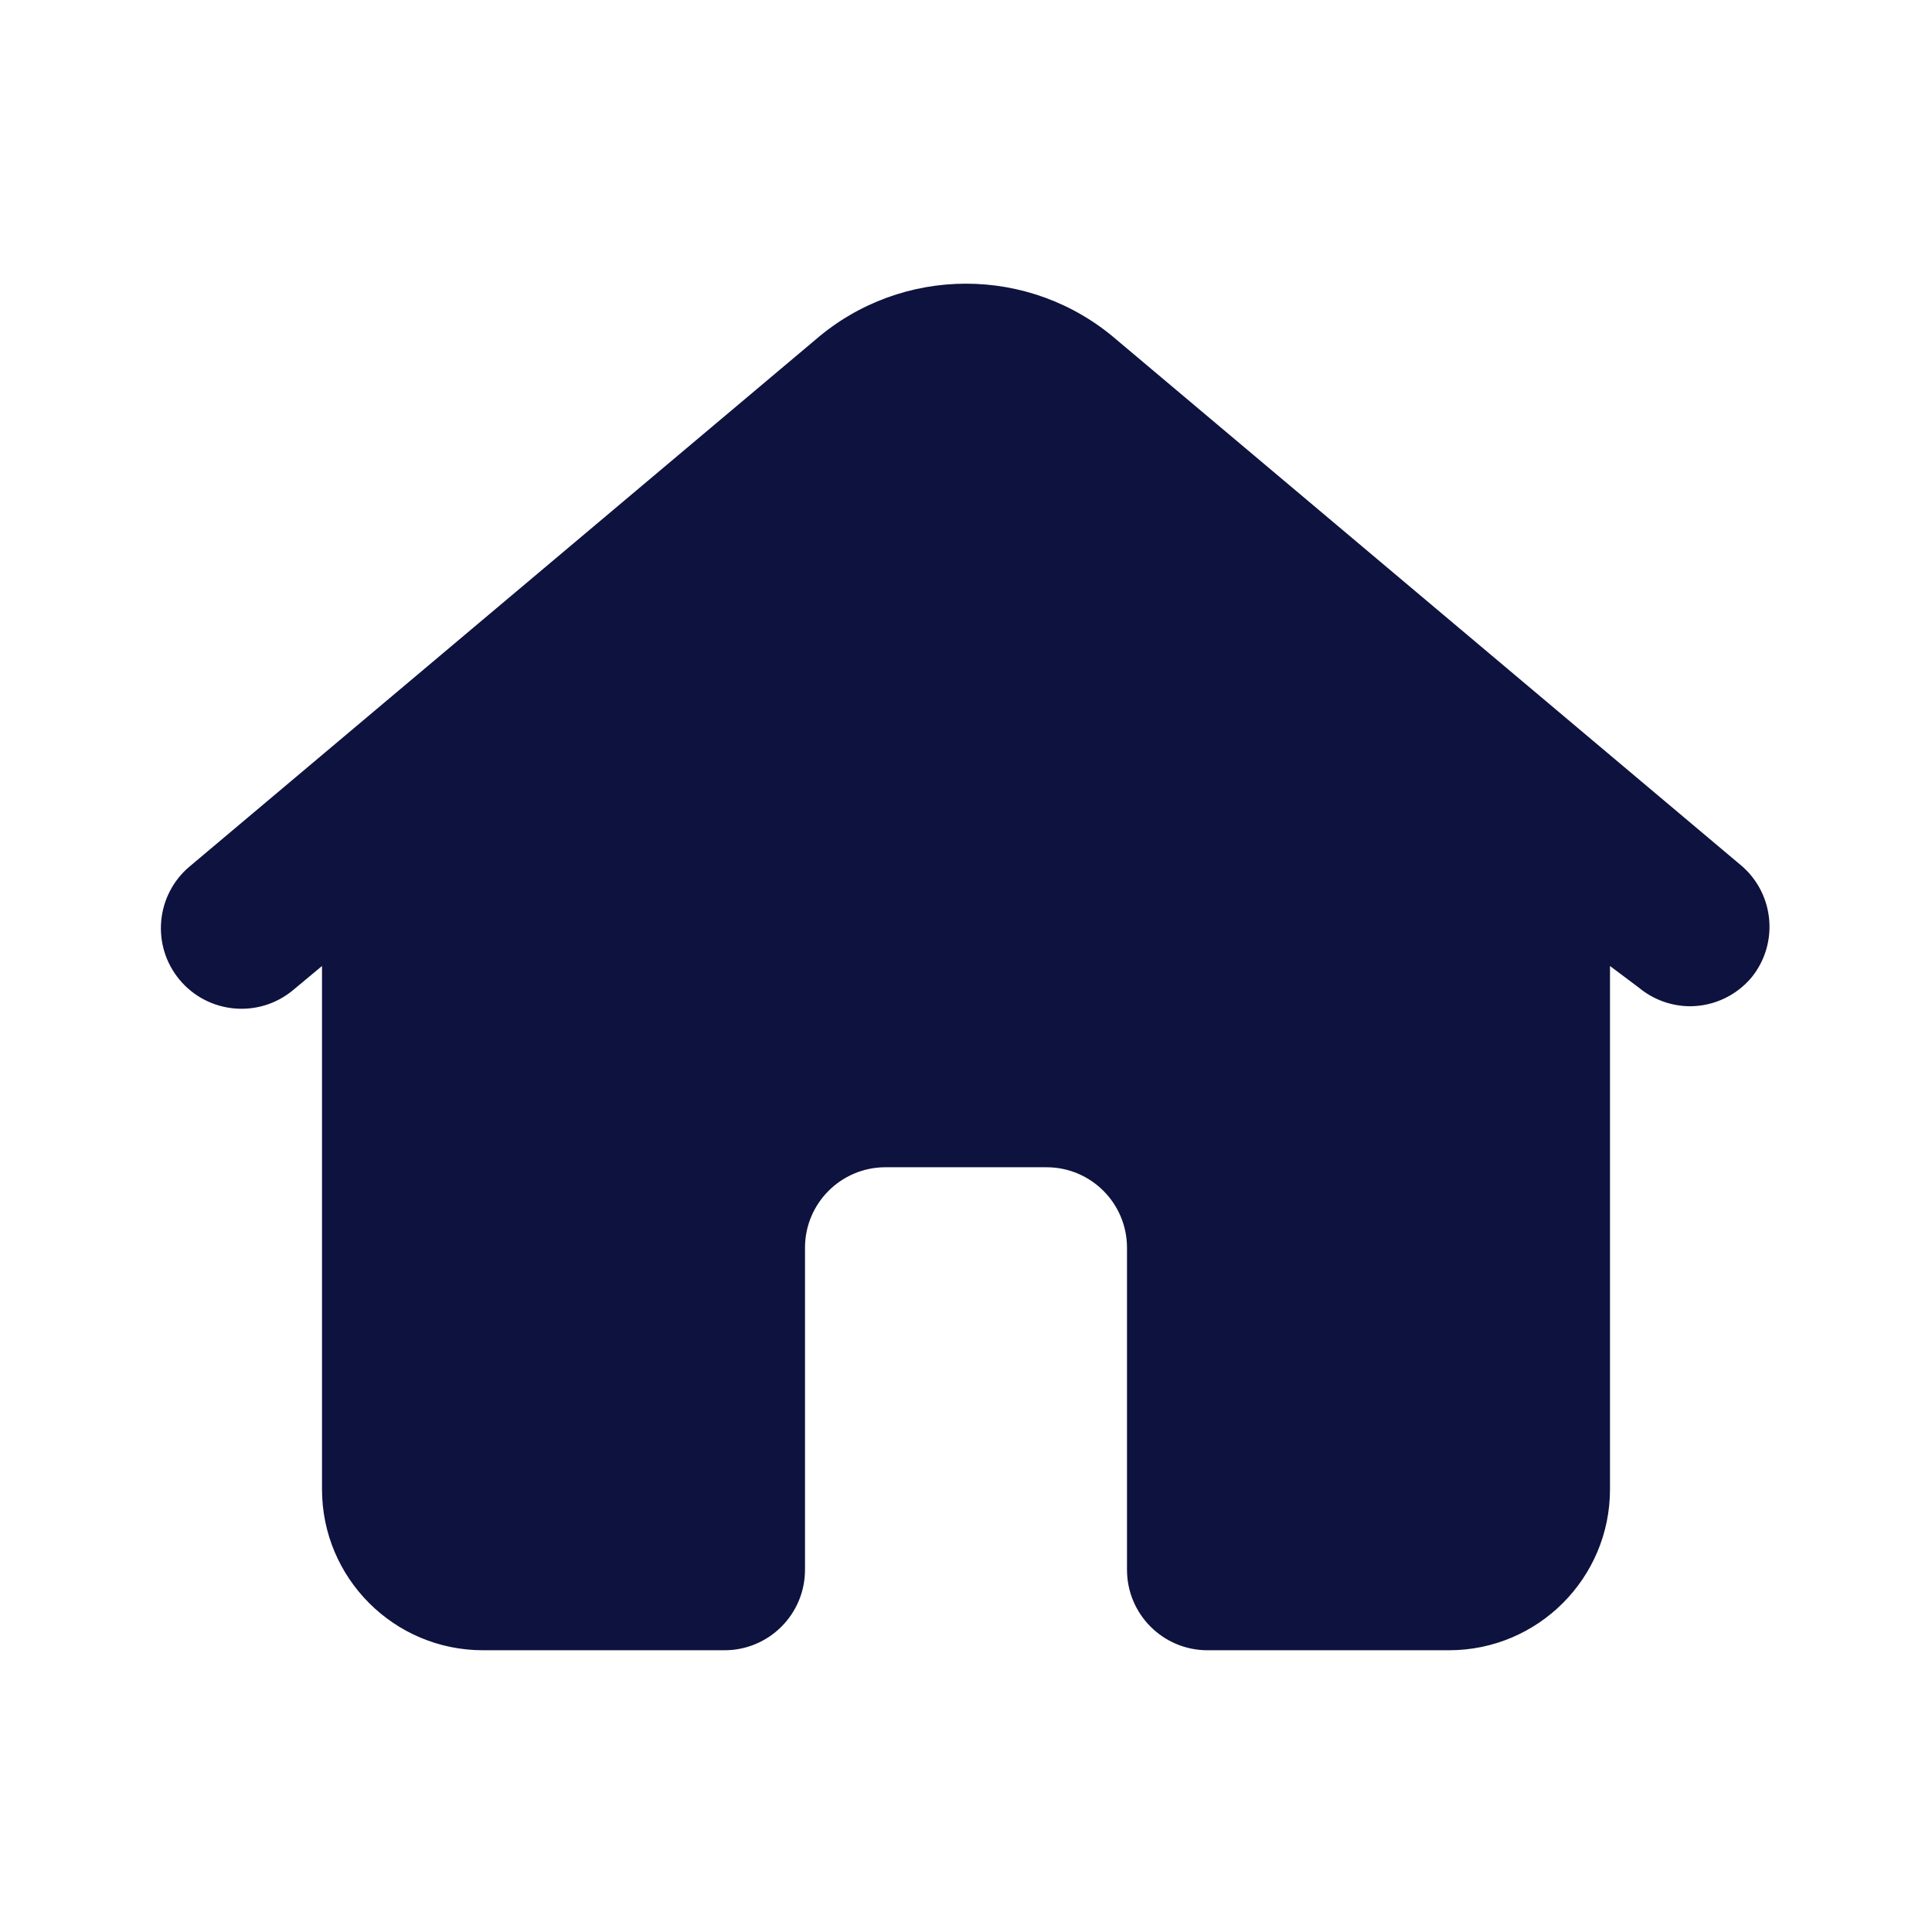
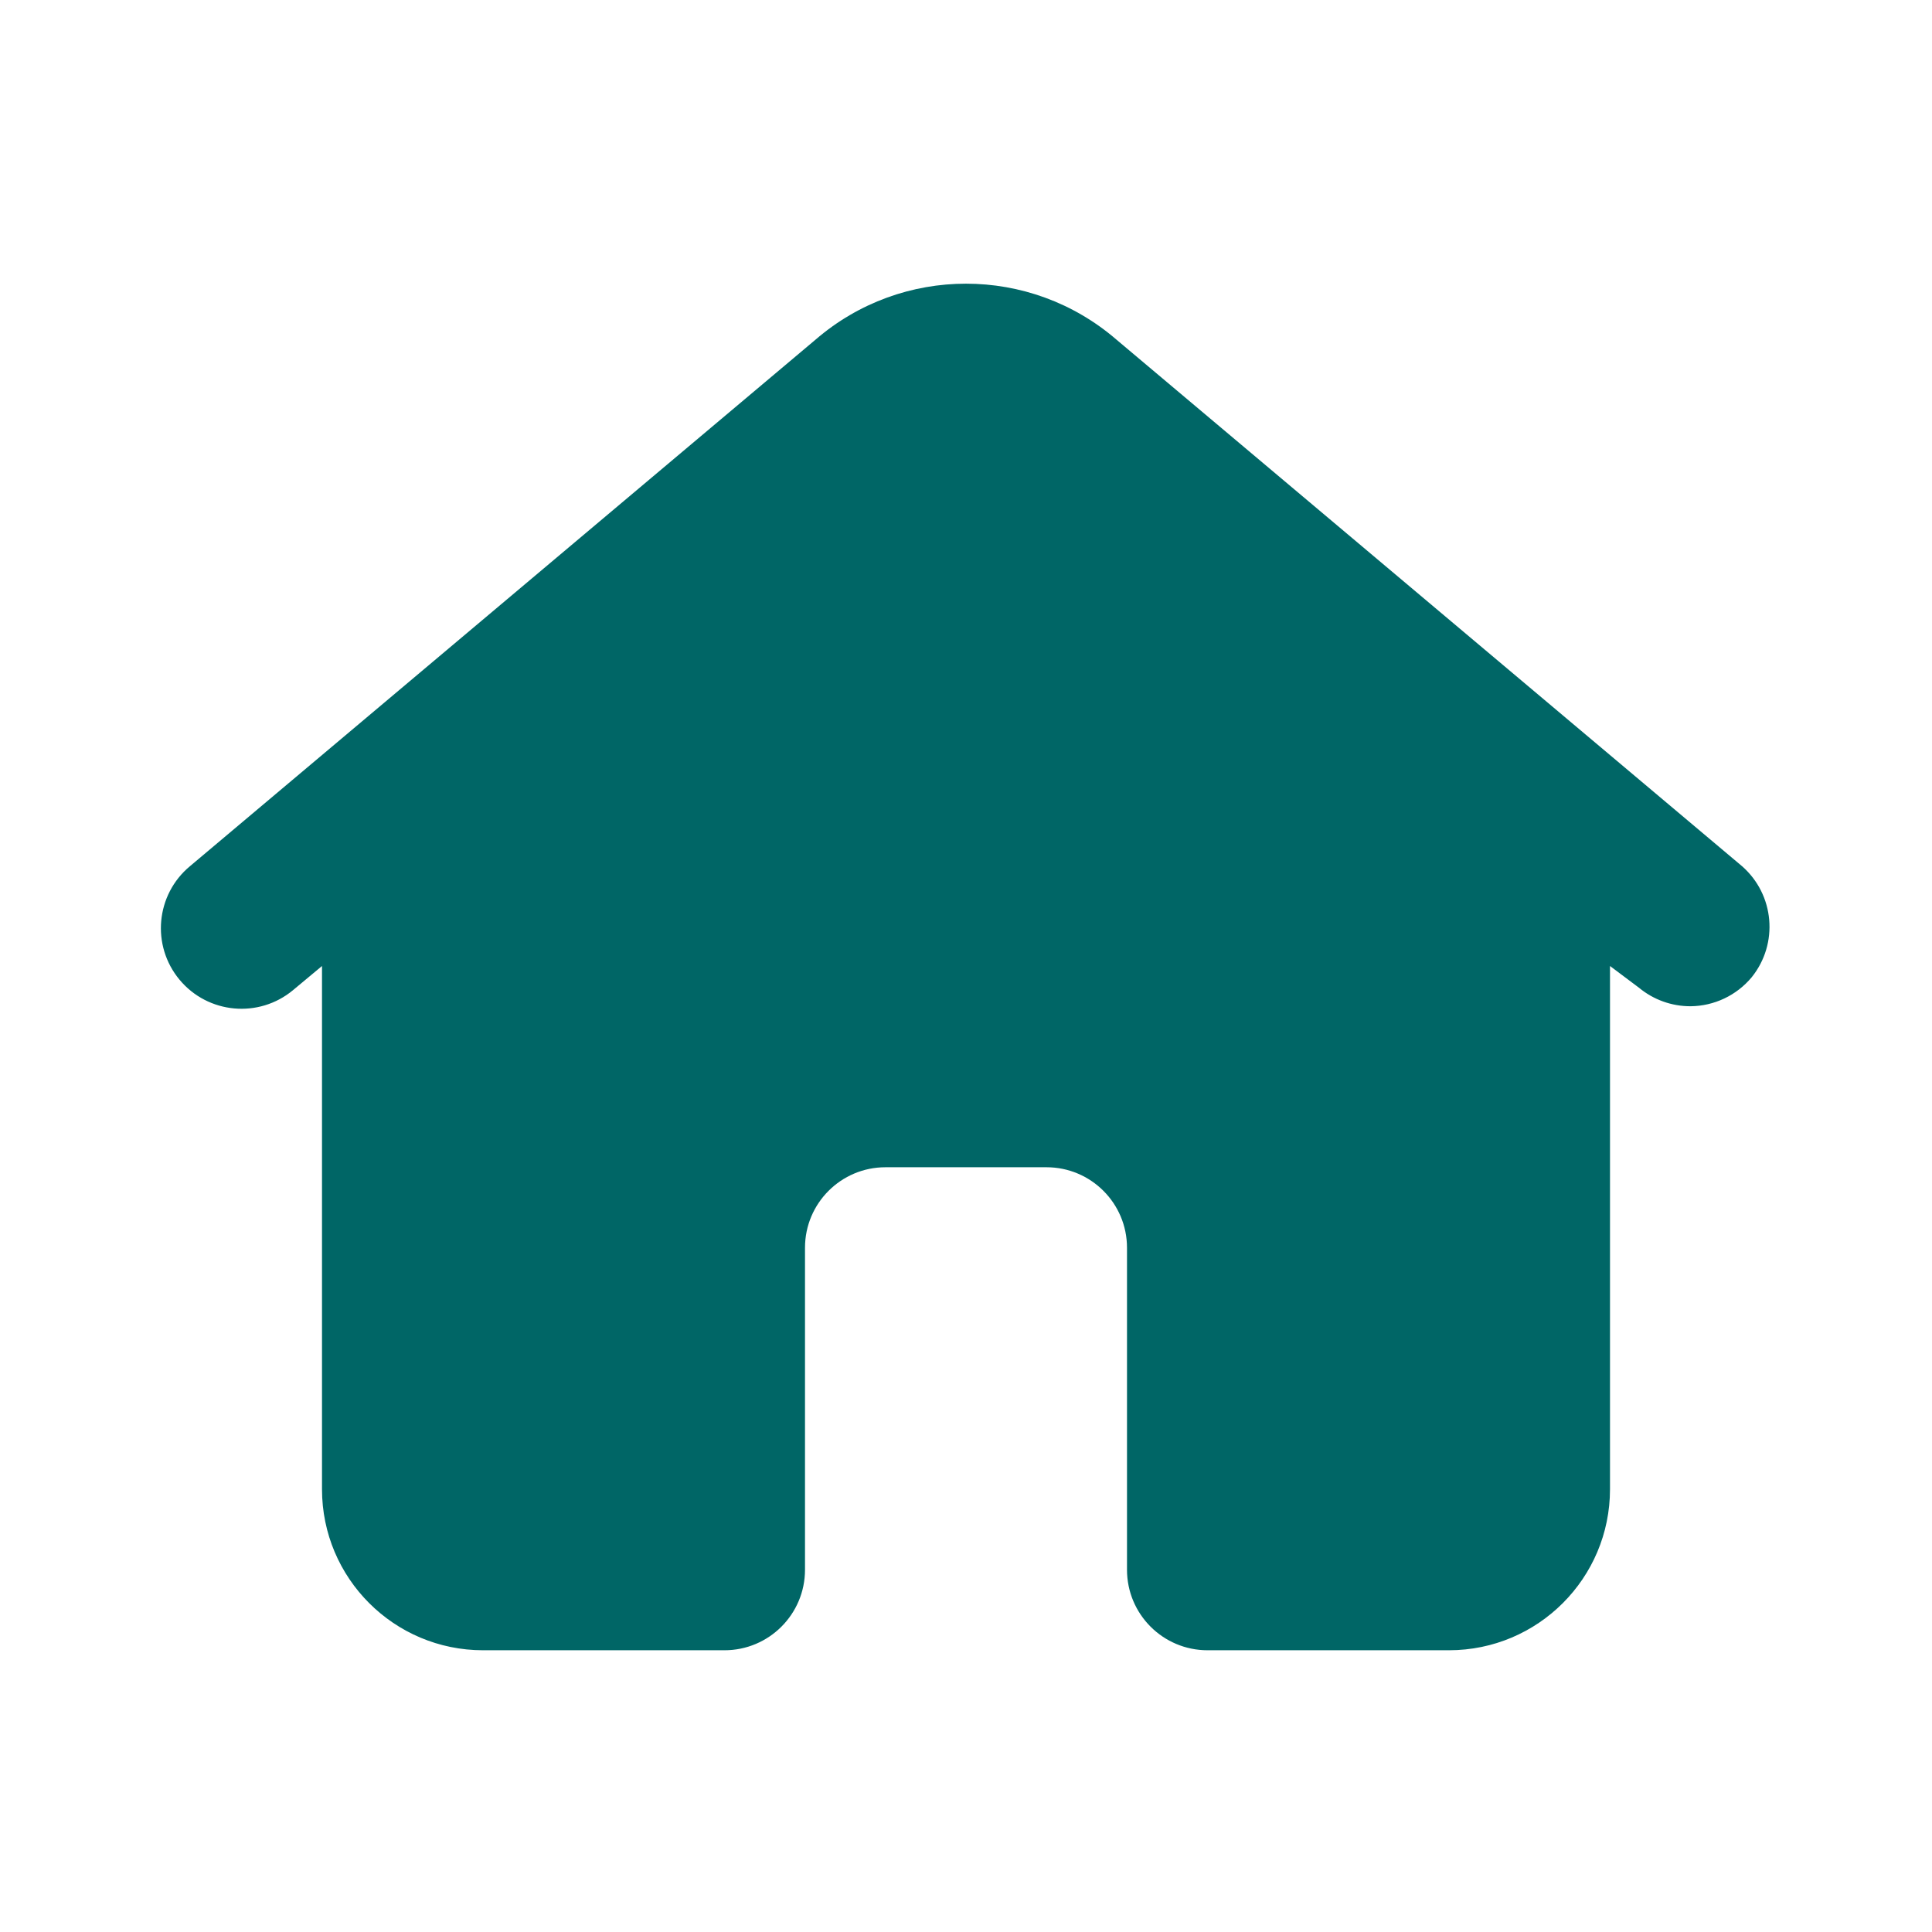
<svg xmlns="http://www.w3.org/2000/svg" viewBox="0 0 24 24">
-   <path d="M21.76 12.14a1 1 0 0 1-.76.36 1 1 0 0 1-.64-.23L20 12v6.5a2 2 0 0 1-2 2h-3a1 1 0 0 1-1-1v-4a1 1 0 0 0-1-1h-2a1 1 0 0 0-1 1v4a1 1 0 0 1-1 1H6a2 2 0 0 1-2-2V12l-.36.3a1 1 0 0 1-1.28-1.54l7.77-6.54a2.86 2.86 0 0 1 3.74 0l7.77 6.54a1 1 0 0 1 .12 1.38Z" fill="#0e123e" class="fill-464646" />
+   <path d="M21.76 12.14a1 1 0 0 1-.76.36 1 1 0 0 1-.64-.23L20 12v6.5a2 2 0 0 1-2 2h-3a1 1 0 0 1-1-1v-4a1 1 0 0 0-1-1h-2a1 1 0 0 0-1 1v4a1 1 0 0 1-1 1H6a2 2 0 0 1-2-2V12l-.36.3a1 1 0 0 1-1.28-1.54l7.77-6.54a2.86 2.86 0 0 1 3.74 0l7.77 6.54a1 1 0 0 1 .12 1.38Z" fill="#006666" class="fill-464646" />
</svg>
